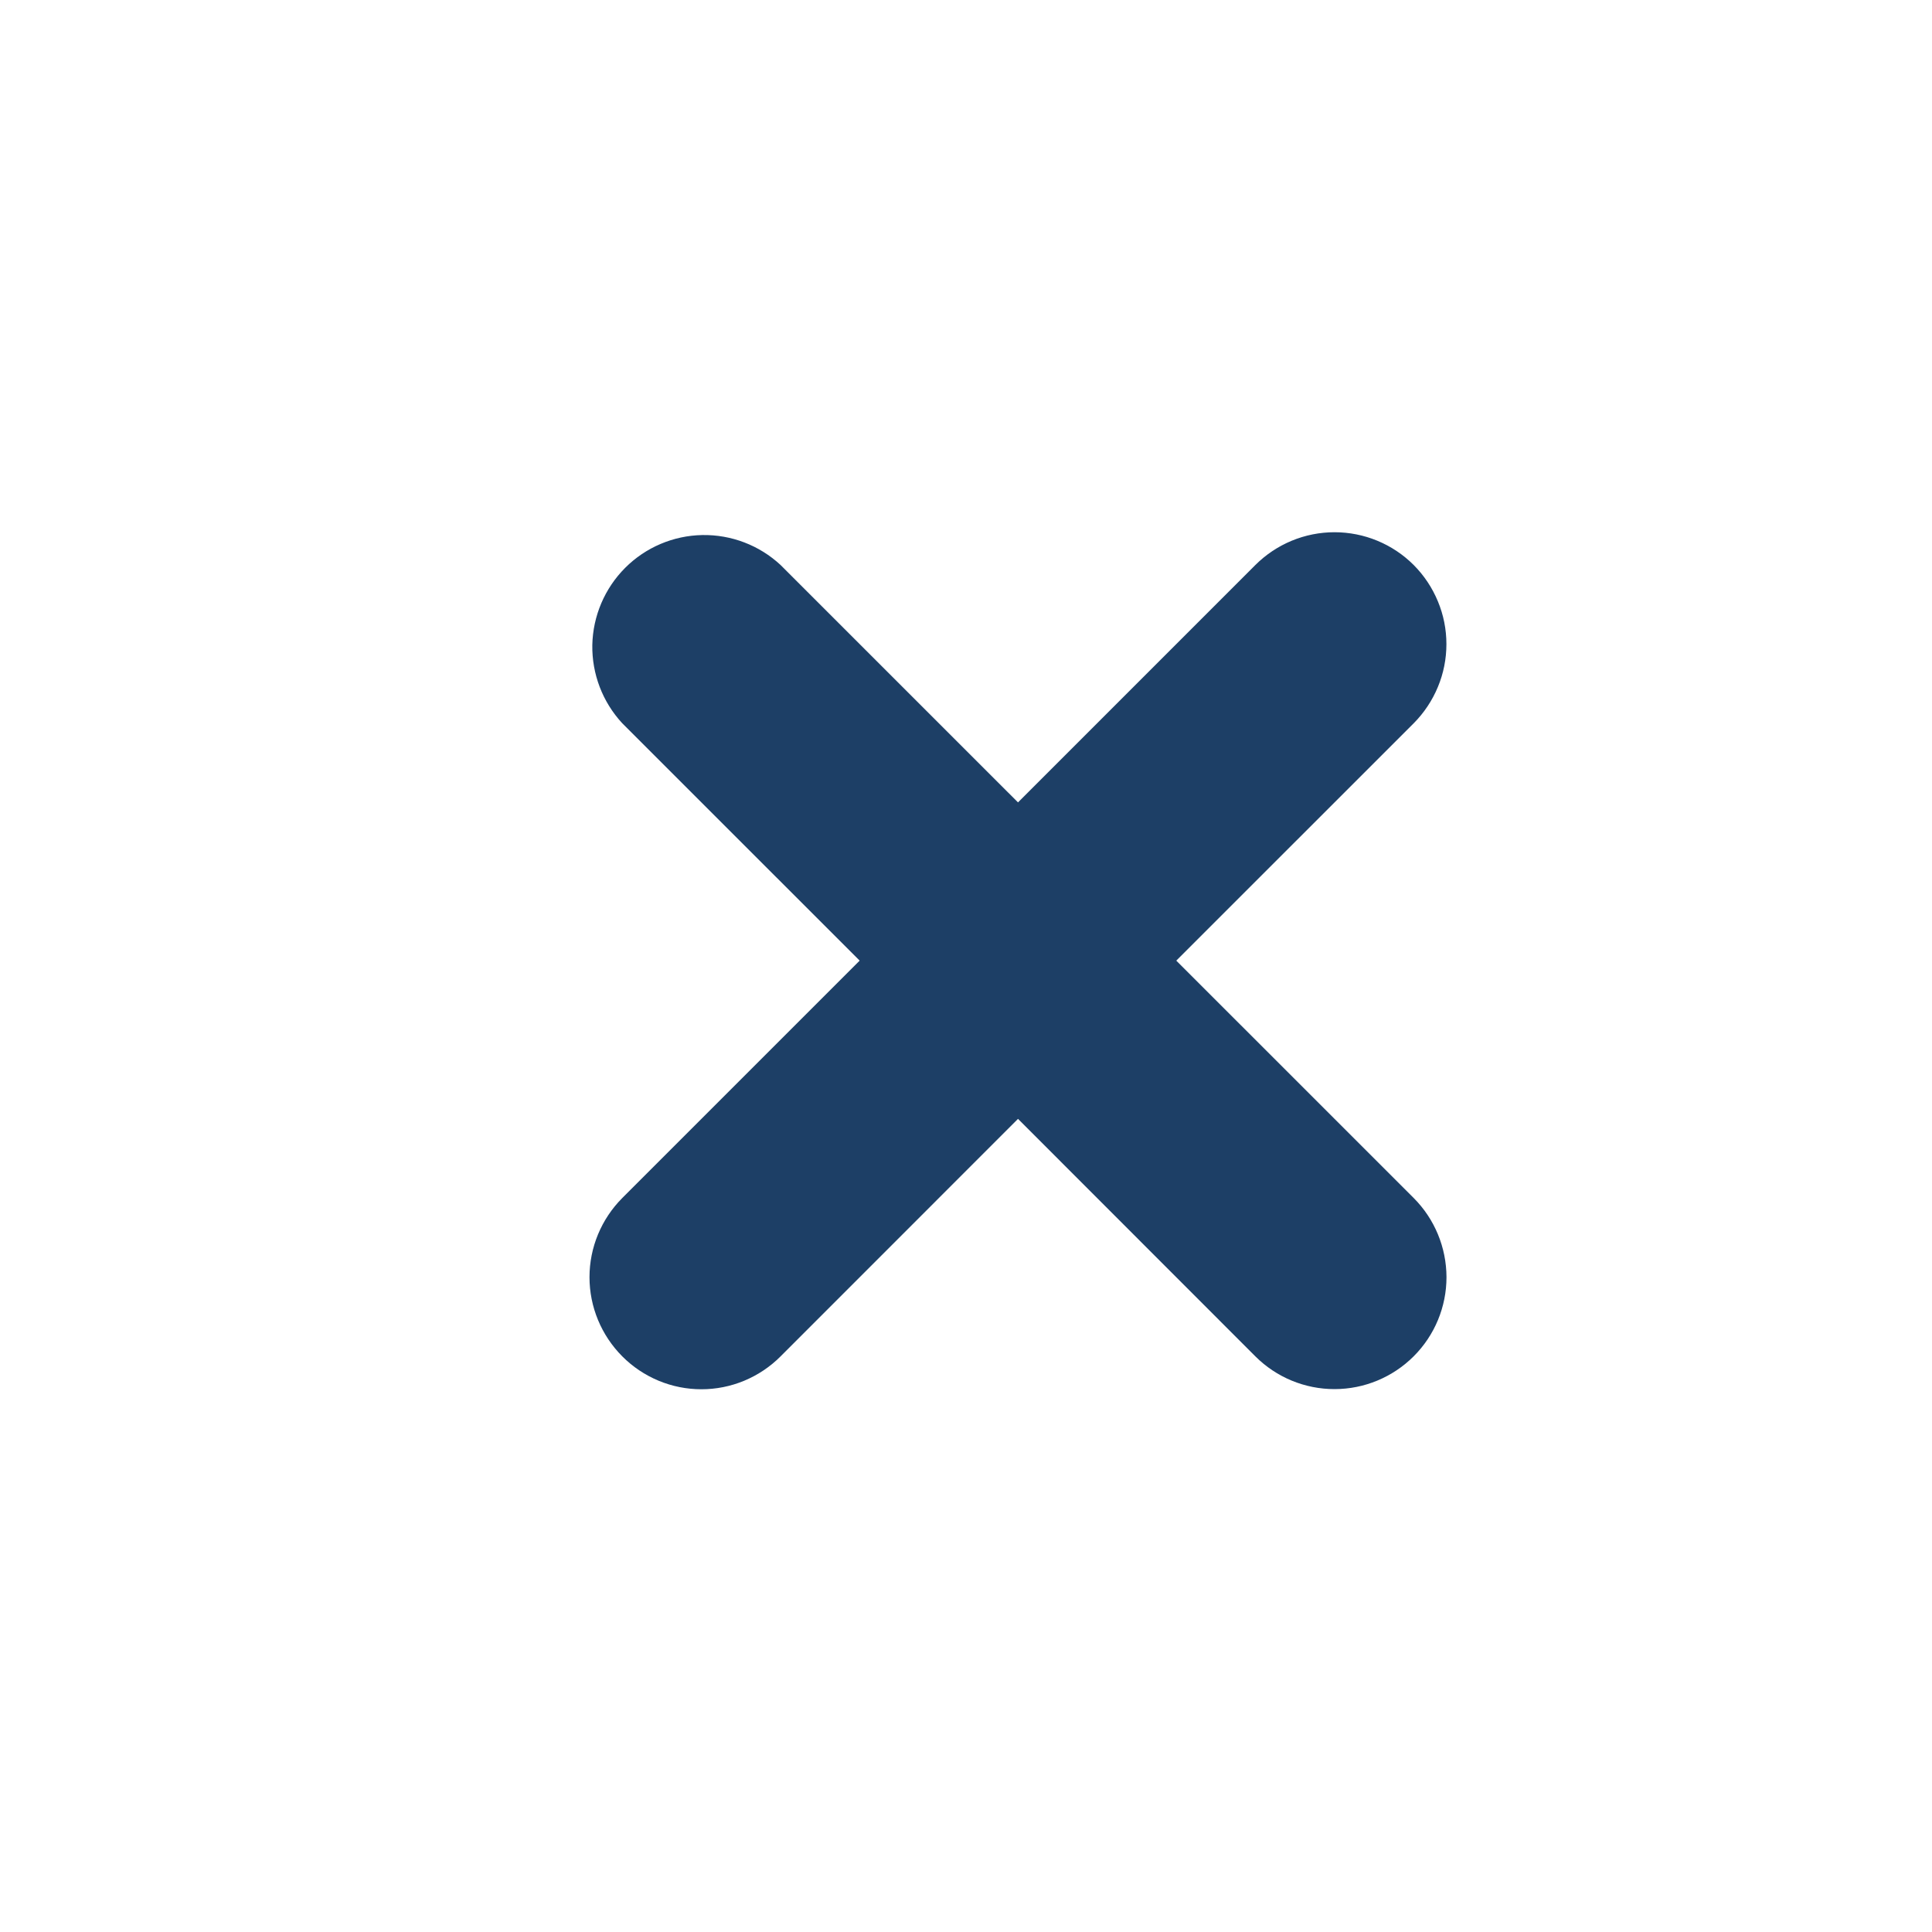
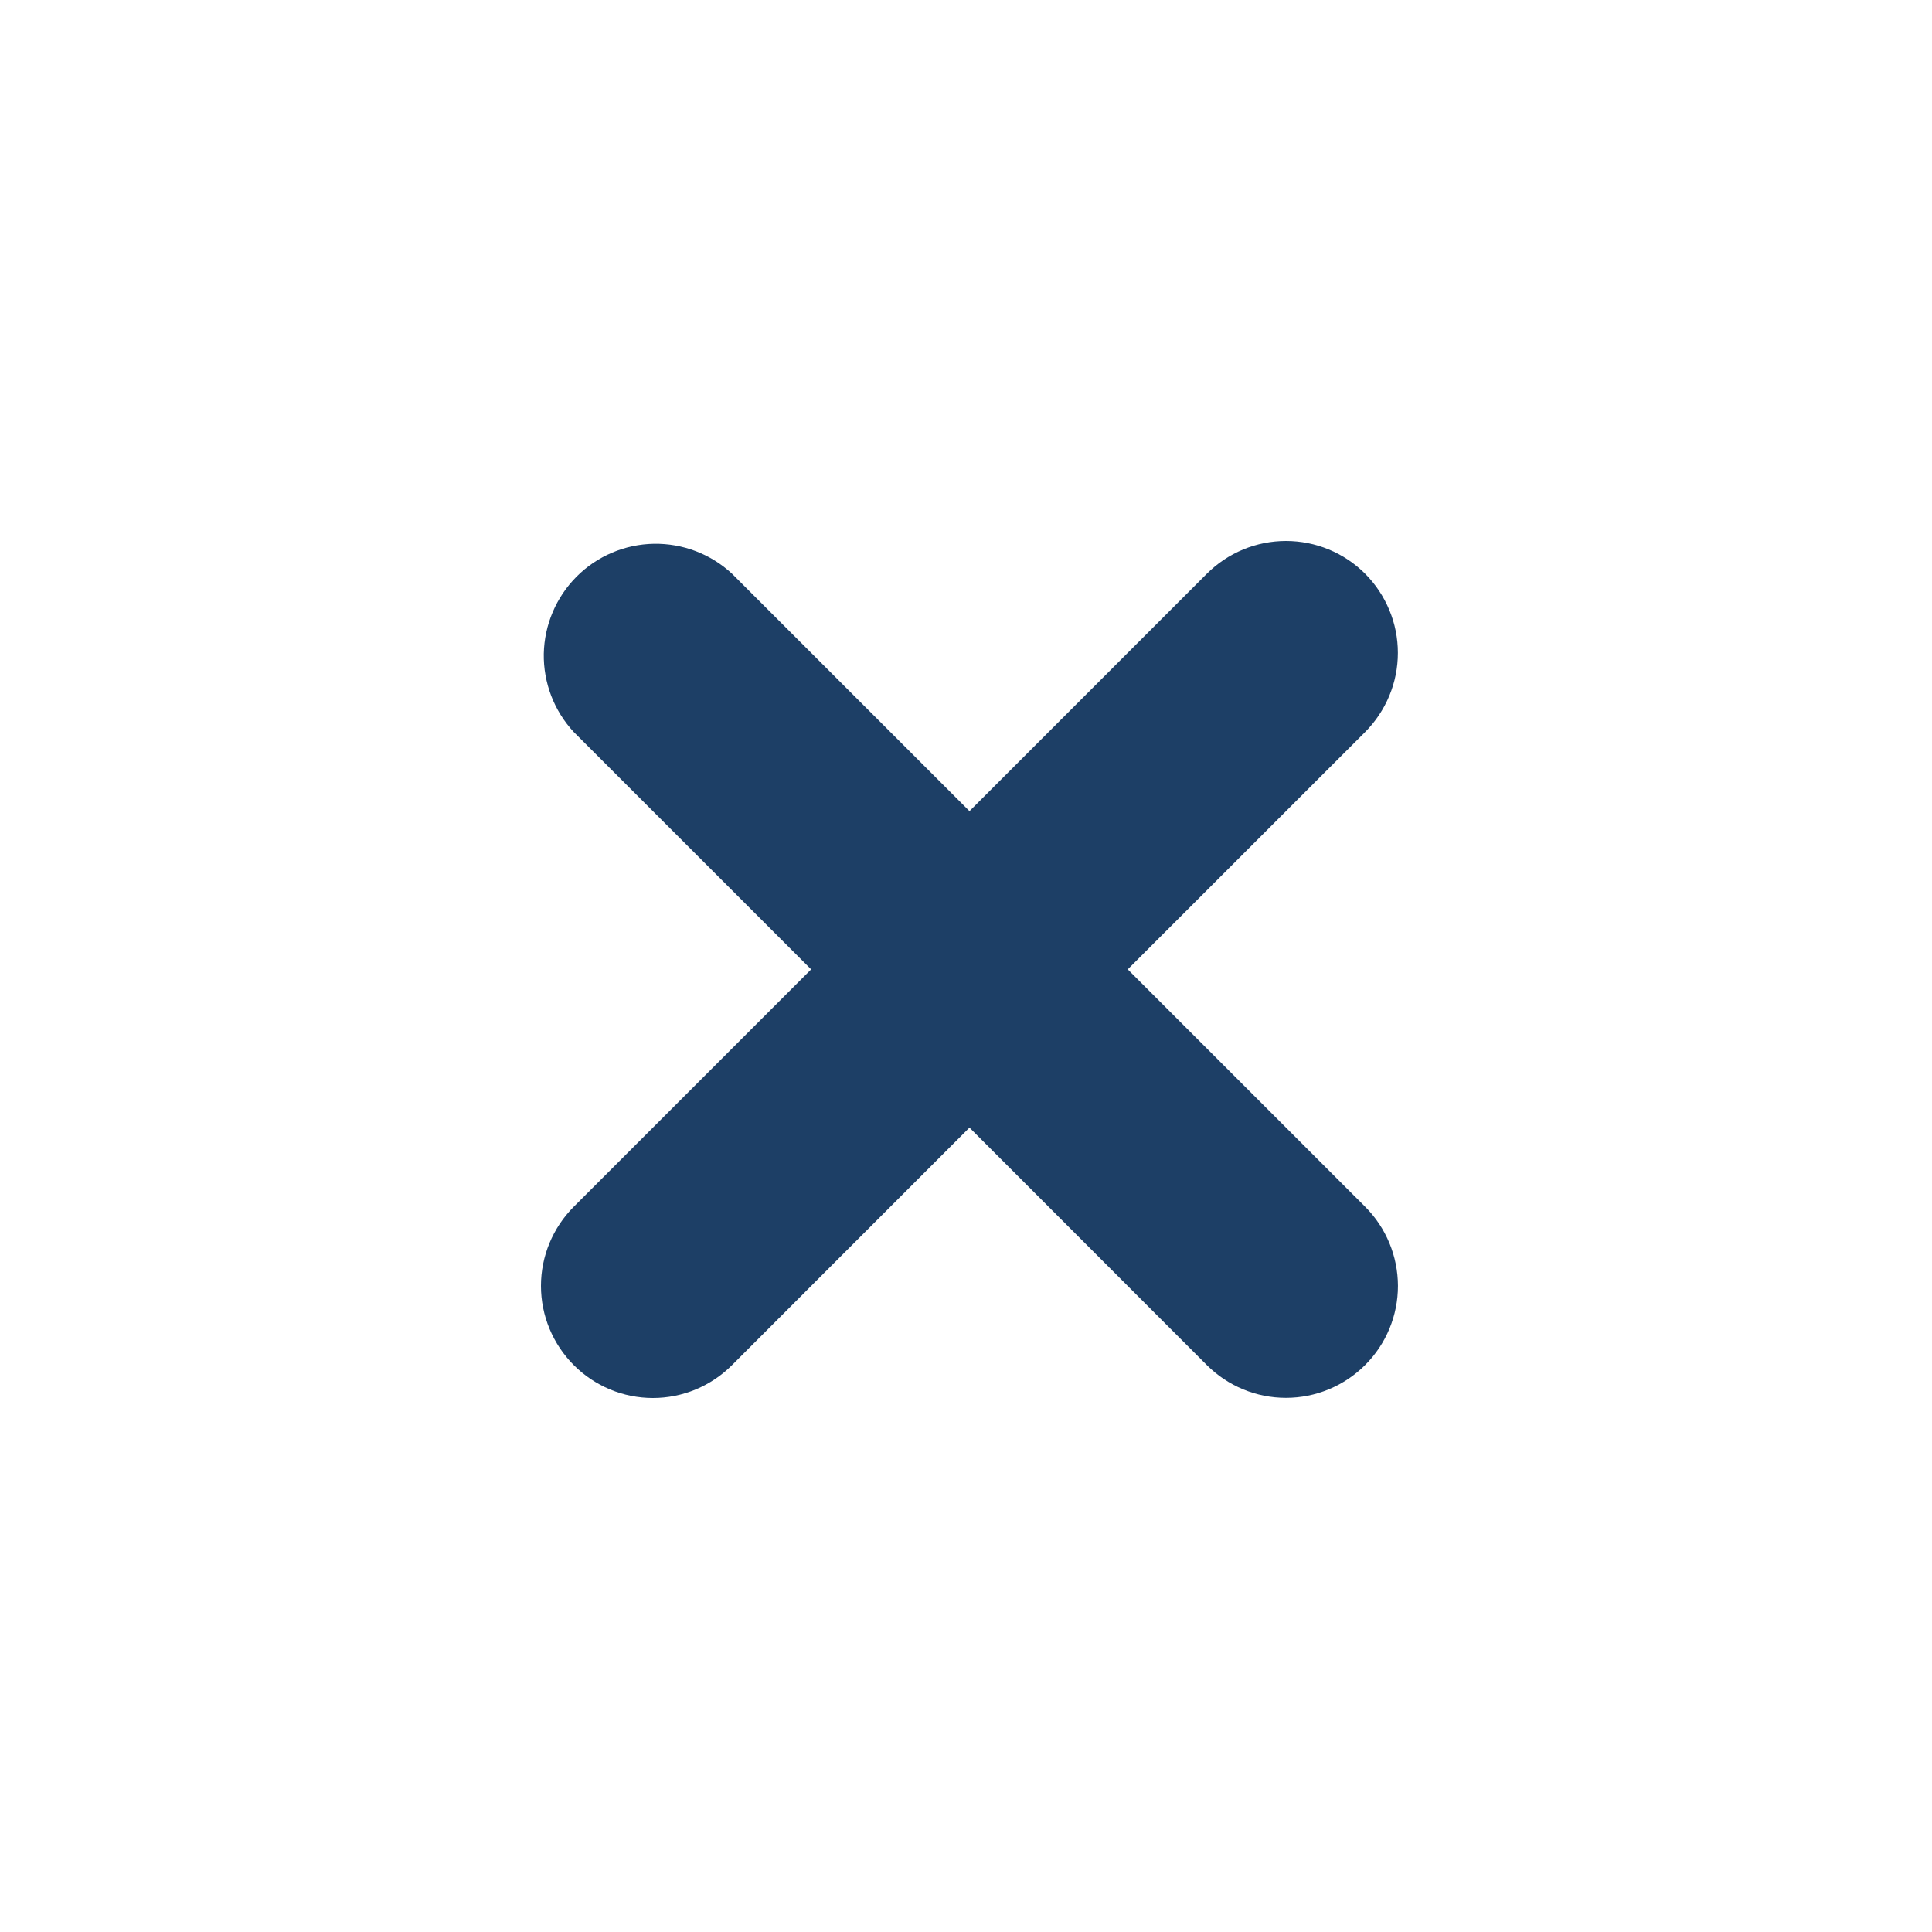
- <svg xmlns="http://www.w3.org/2000/svg" viewBox="0 0 50 50">
-   <path d="M 36.586 31.004 C 37.129 31.548 37.433 32.284 37.435 33.053 C 37.435 33.821 37.13 34.558 36.586 35.101 C 36.043 35.644 35.306 35.95 34.538 35.95 C 33.77 35.951 33.033 35.646 32.489 35.103 L 26.346 28.956 L 20.201 35.103 C 19.932 35.373 19.613 35.586 19.261 35.733 C 18.91 35.879 18.533 35.954 18.153 35.954 C 17.772 35.954 17.396 35.879 17.044 35.733 C 16.693 35.586 16.373 35.373 16.105 35.103 C 15.562 34.558 15.256 33.822 15.256 33.053 C 15.256 32.285 15.562 31.549 16.105 31.004 L 22.248 24.861 L 16.105 18.719 C 15.594 18.168 15.317 17.442 15.329 16.692 C 15.345 15.942 15.649 15.227 16.179 14.696 C 16.709 14.165 17.425 13.861 18.175 13.847 C 18.925 13.834 19.651 14.111 20.201 14.622 L 26.346 20.766 L 32.489 14.622 C 32.759 14.353 33.078 14.14 33.43 13.994 C 33.78 13.849 34.157 13.774 34.537 13.774 C 34.918 13.774 35.295 13.849 35.645 13.994 C 35.998 14.14 36.317 14.353 36.586 14.622 C 36.854 14.891 37.067 15.211 37.212 15.562 C 37.359 15.914 37.433 16.29 37.433 16.67 C 37.433 17.05 37.359 17.427 37.212 17.779 C 37.067 18.129 36.854 18.449 36.586 18.719 L 30.442 24.861 L 36.586 31.004 Z" fill="#1D3F66" />
+ <svg xmlns="http://www.w3.org/2000/svg" width="50" height="50" viewBox="0 0 50 50" fill="none">
+   <path d="M35.33 31.23C35.873 31.774 36.177 32.51 36.179 33.279C36.179 34.047 35.874 34.784 35.33 35.327C34.787 35.87 34.05 36.176 33.282 36.176C32.514 36.177 31.777 35.872 31.233 35.329L25.09 29.182L18.945 35.329C18.676 35.599 18.357 35.812 18.005 35.959C17.654 36.105 17.277 36.18 16.897 36.18C16.516 36.18 16.14 36.105 15.788 35.959C15.437 35.812 15.117 35.599 14.849 35.329C14.306 34.784 14 34.048 14 33.279C14 32.511 14.306 31.775 14.849 31.23L20.992 25.087L14.849 18.945C14.338 18.394 14.061 17.668 14.073 16.918C14.089 16.168 14.393 15.453 14.923 14.922C15.453 14.391 16.169 14.087 16.919 14.073C17.669 14.06 18.395 14.337 18.945 14.848L25.09 20.992L31.233 14.848C31.503 14.579 31.822 14.366 32.174 14.22C32.524 14.075 32.901 14 33.281 14C33.662 14 34.039 14.075 34.389 14.22C34.742 14.366 35.061 14.579 35.33 14.848C35.598 15.117 35.811 15.437 35.956 15.788C36.103 16.14 36.177 16.516 36.177 16.896C36.177 17.276 36.103 17.653 35.956 18.005C35.811 18.355 35.598 18.675 35.33 18.945L29.186 25.087L35.33 31.23Z" fill="#1D3F66" />
</svg>
